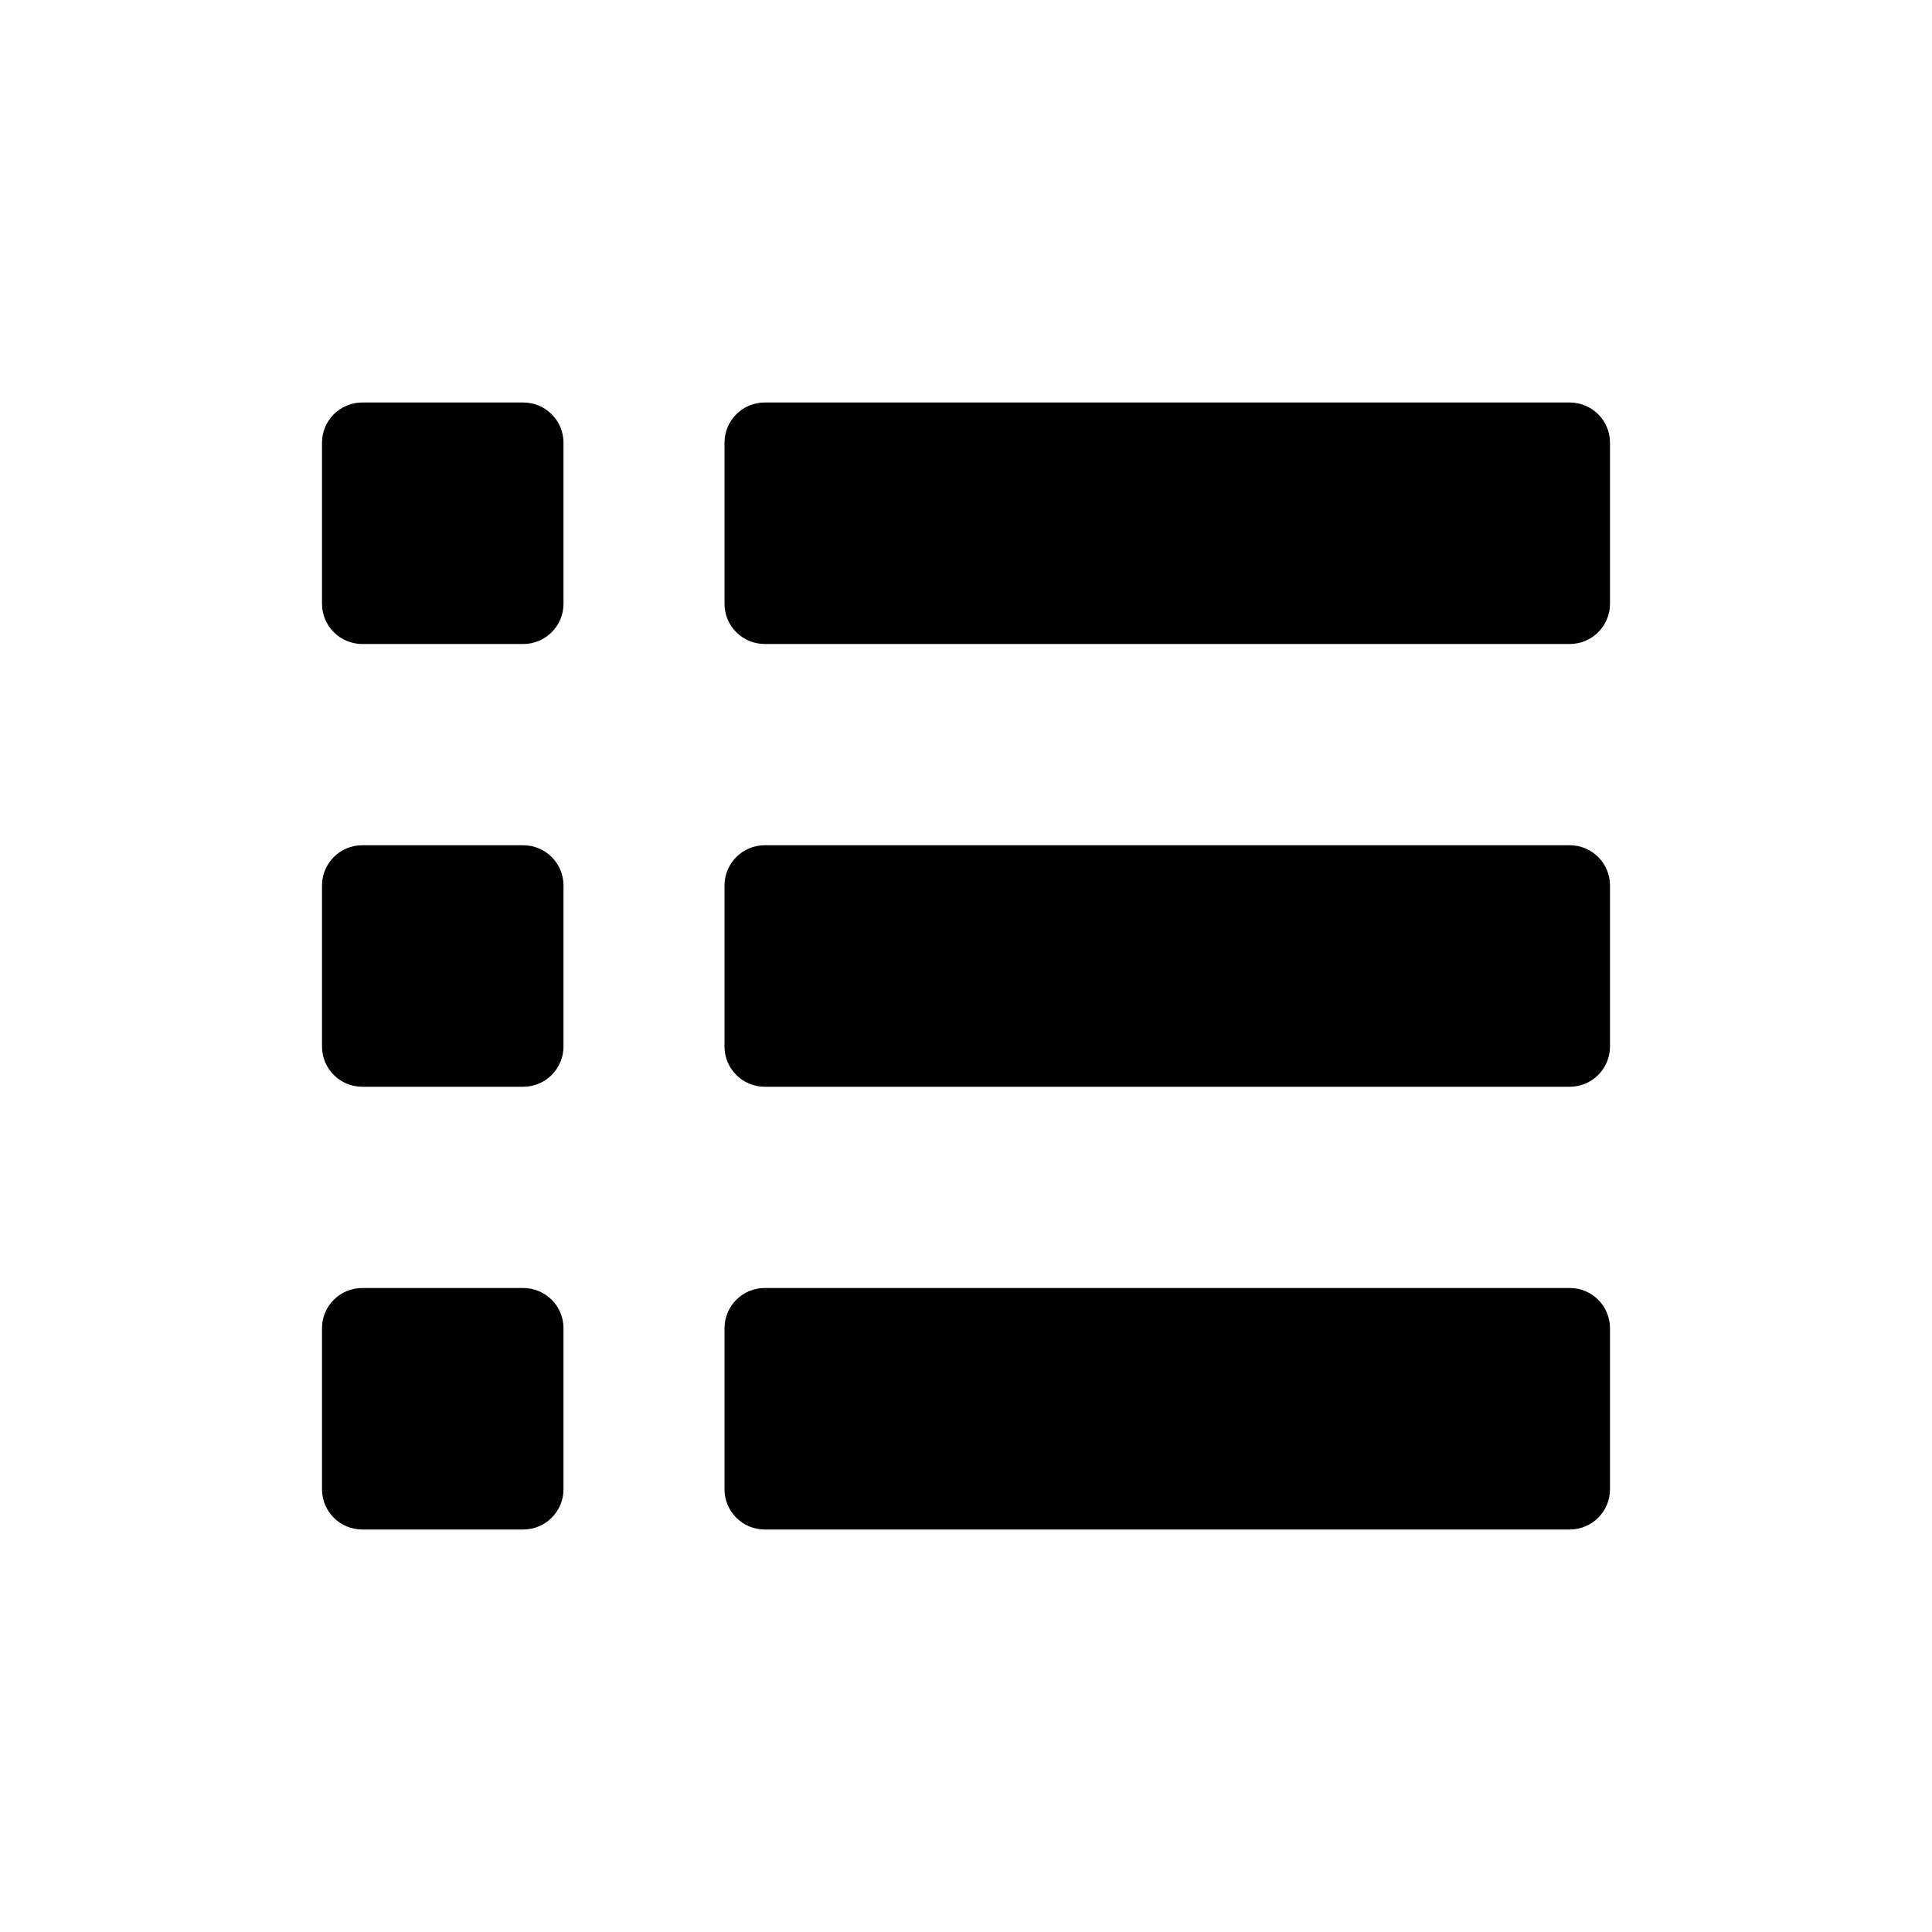
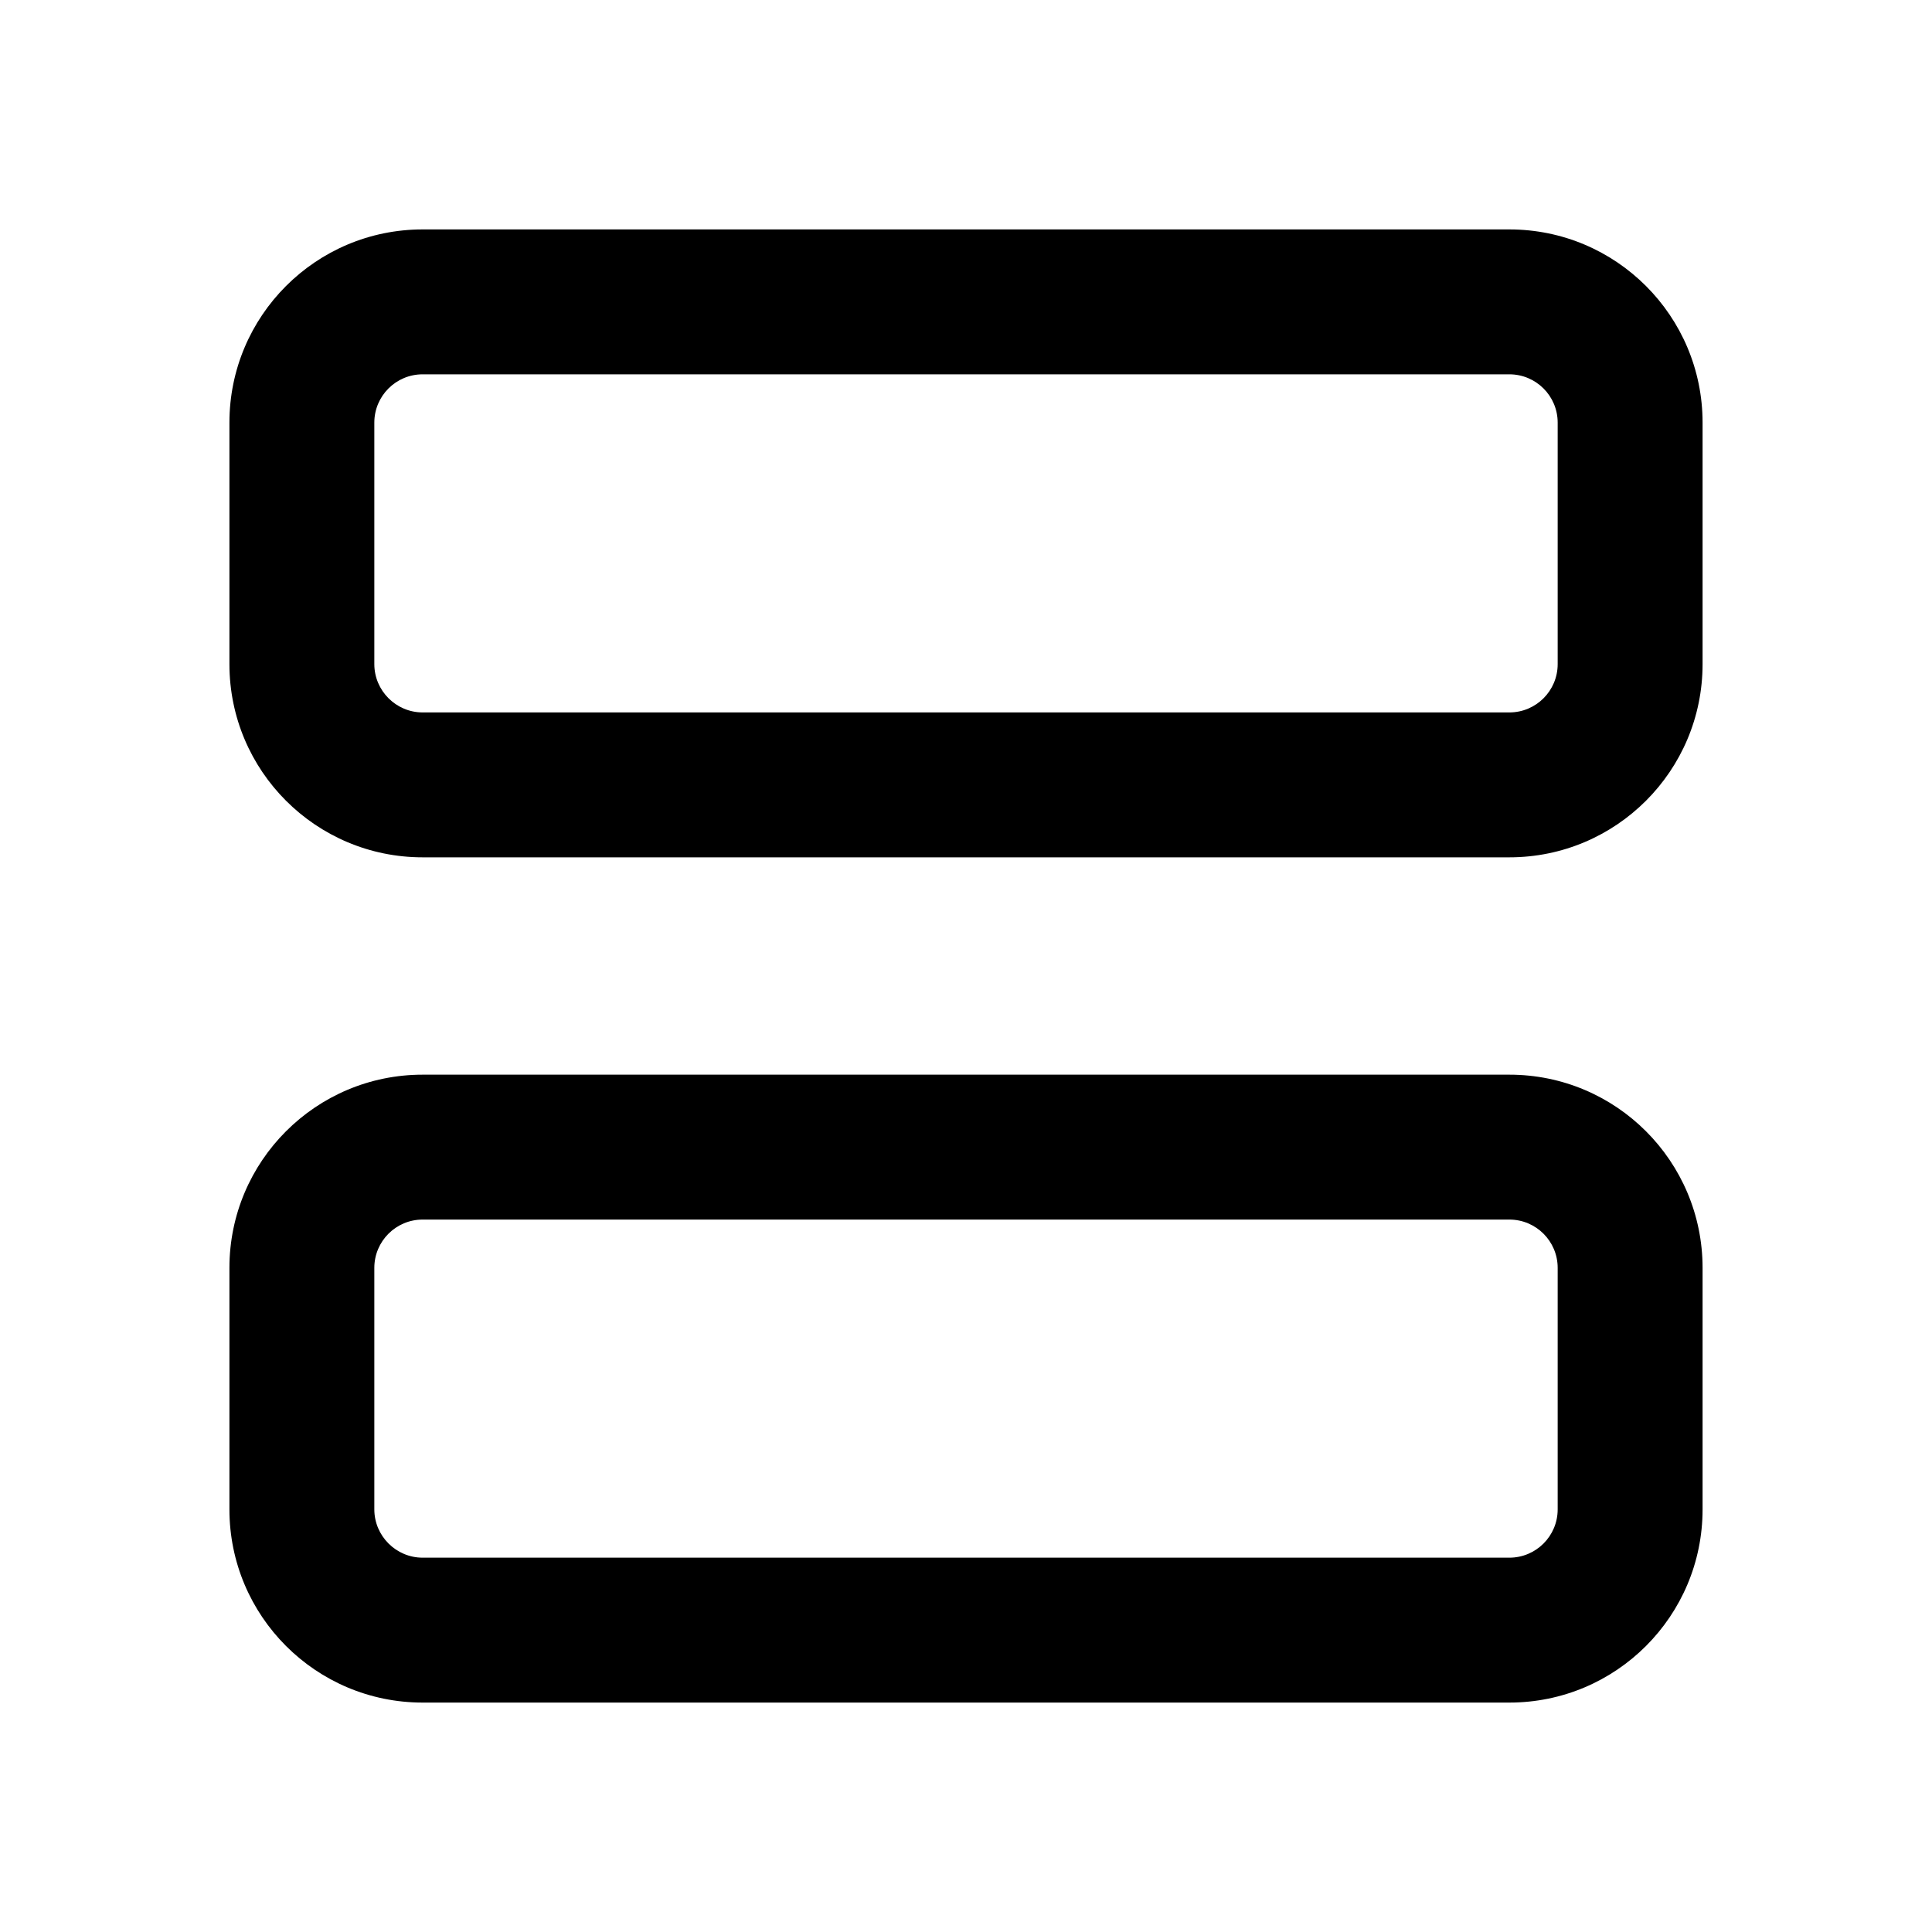
- <svg xmlns="http://www.w3.org/2000/svg" viewBox="0 0 24 24" fill="currentColor">
-   <rect x="4" y="5" width="3" height="3" rx=".5" />
-   <rect x="9" y="5" width="11" height="3" rx=".5" />
-   <rect x="4" y="10.5" width="3" height="3" rx=".5" />
-   <rect x="9" y="10.5" width="11" height="3" rx=".5" />
-   <rect x="4" y="16" width="3" height="3" rx=".5" />
-   <rect x="9" y="16" width="11" height="3" rx=".5" />
+ <svg xmlns="http://www.w3.org/2000/svg" version="1.1" viewBox="0 0 1024 1024">
+   <path d="M825.6 224a25.6 25.6 0 0 0-25.6-25.6h-576a25.6 25.6 0 0 0-25.6 25.6v128c0 14.08 11.52 25.6 25.6 25.6h576a25.6 25.6 0 0 0 25.6-25.6v-128z m76.8 128a102.4 102.4 0 0 1-102.4 102.4h-576a102.4 102.4 0 0 1-102.4-102.4v-128a102.4 102.4 0 0 1 102.4-102.4h576a102.4 102.4 0 0 1 102.4 102.4v128zM825.6 672a25.6 25.6 0 0 0-25.6-25.6h-576a25.6 25.6 0 0 0-25.6 25.6v128c0 14.08 11.52 25.6 25.6 25.6h576a25.6 25.6 0 0 0 25.6-25.6v-128z m76.8 128a102.4 102.4 0 0 1-102.4 102.4h-576a102.4 102.4 0 0 1-102.4-102.4v-128a102.4 102.4 0 0 1 102.4-102.4h576a102.4 102.4 0 0 1 102.4 102.4v128z" />
</svg>
